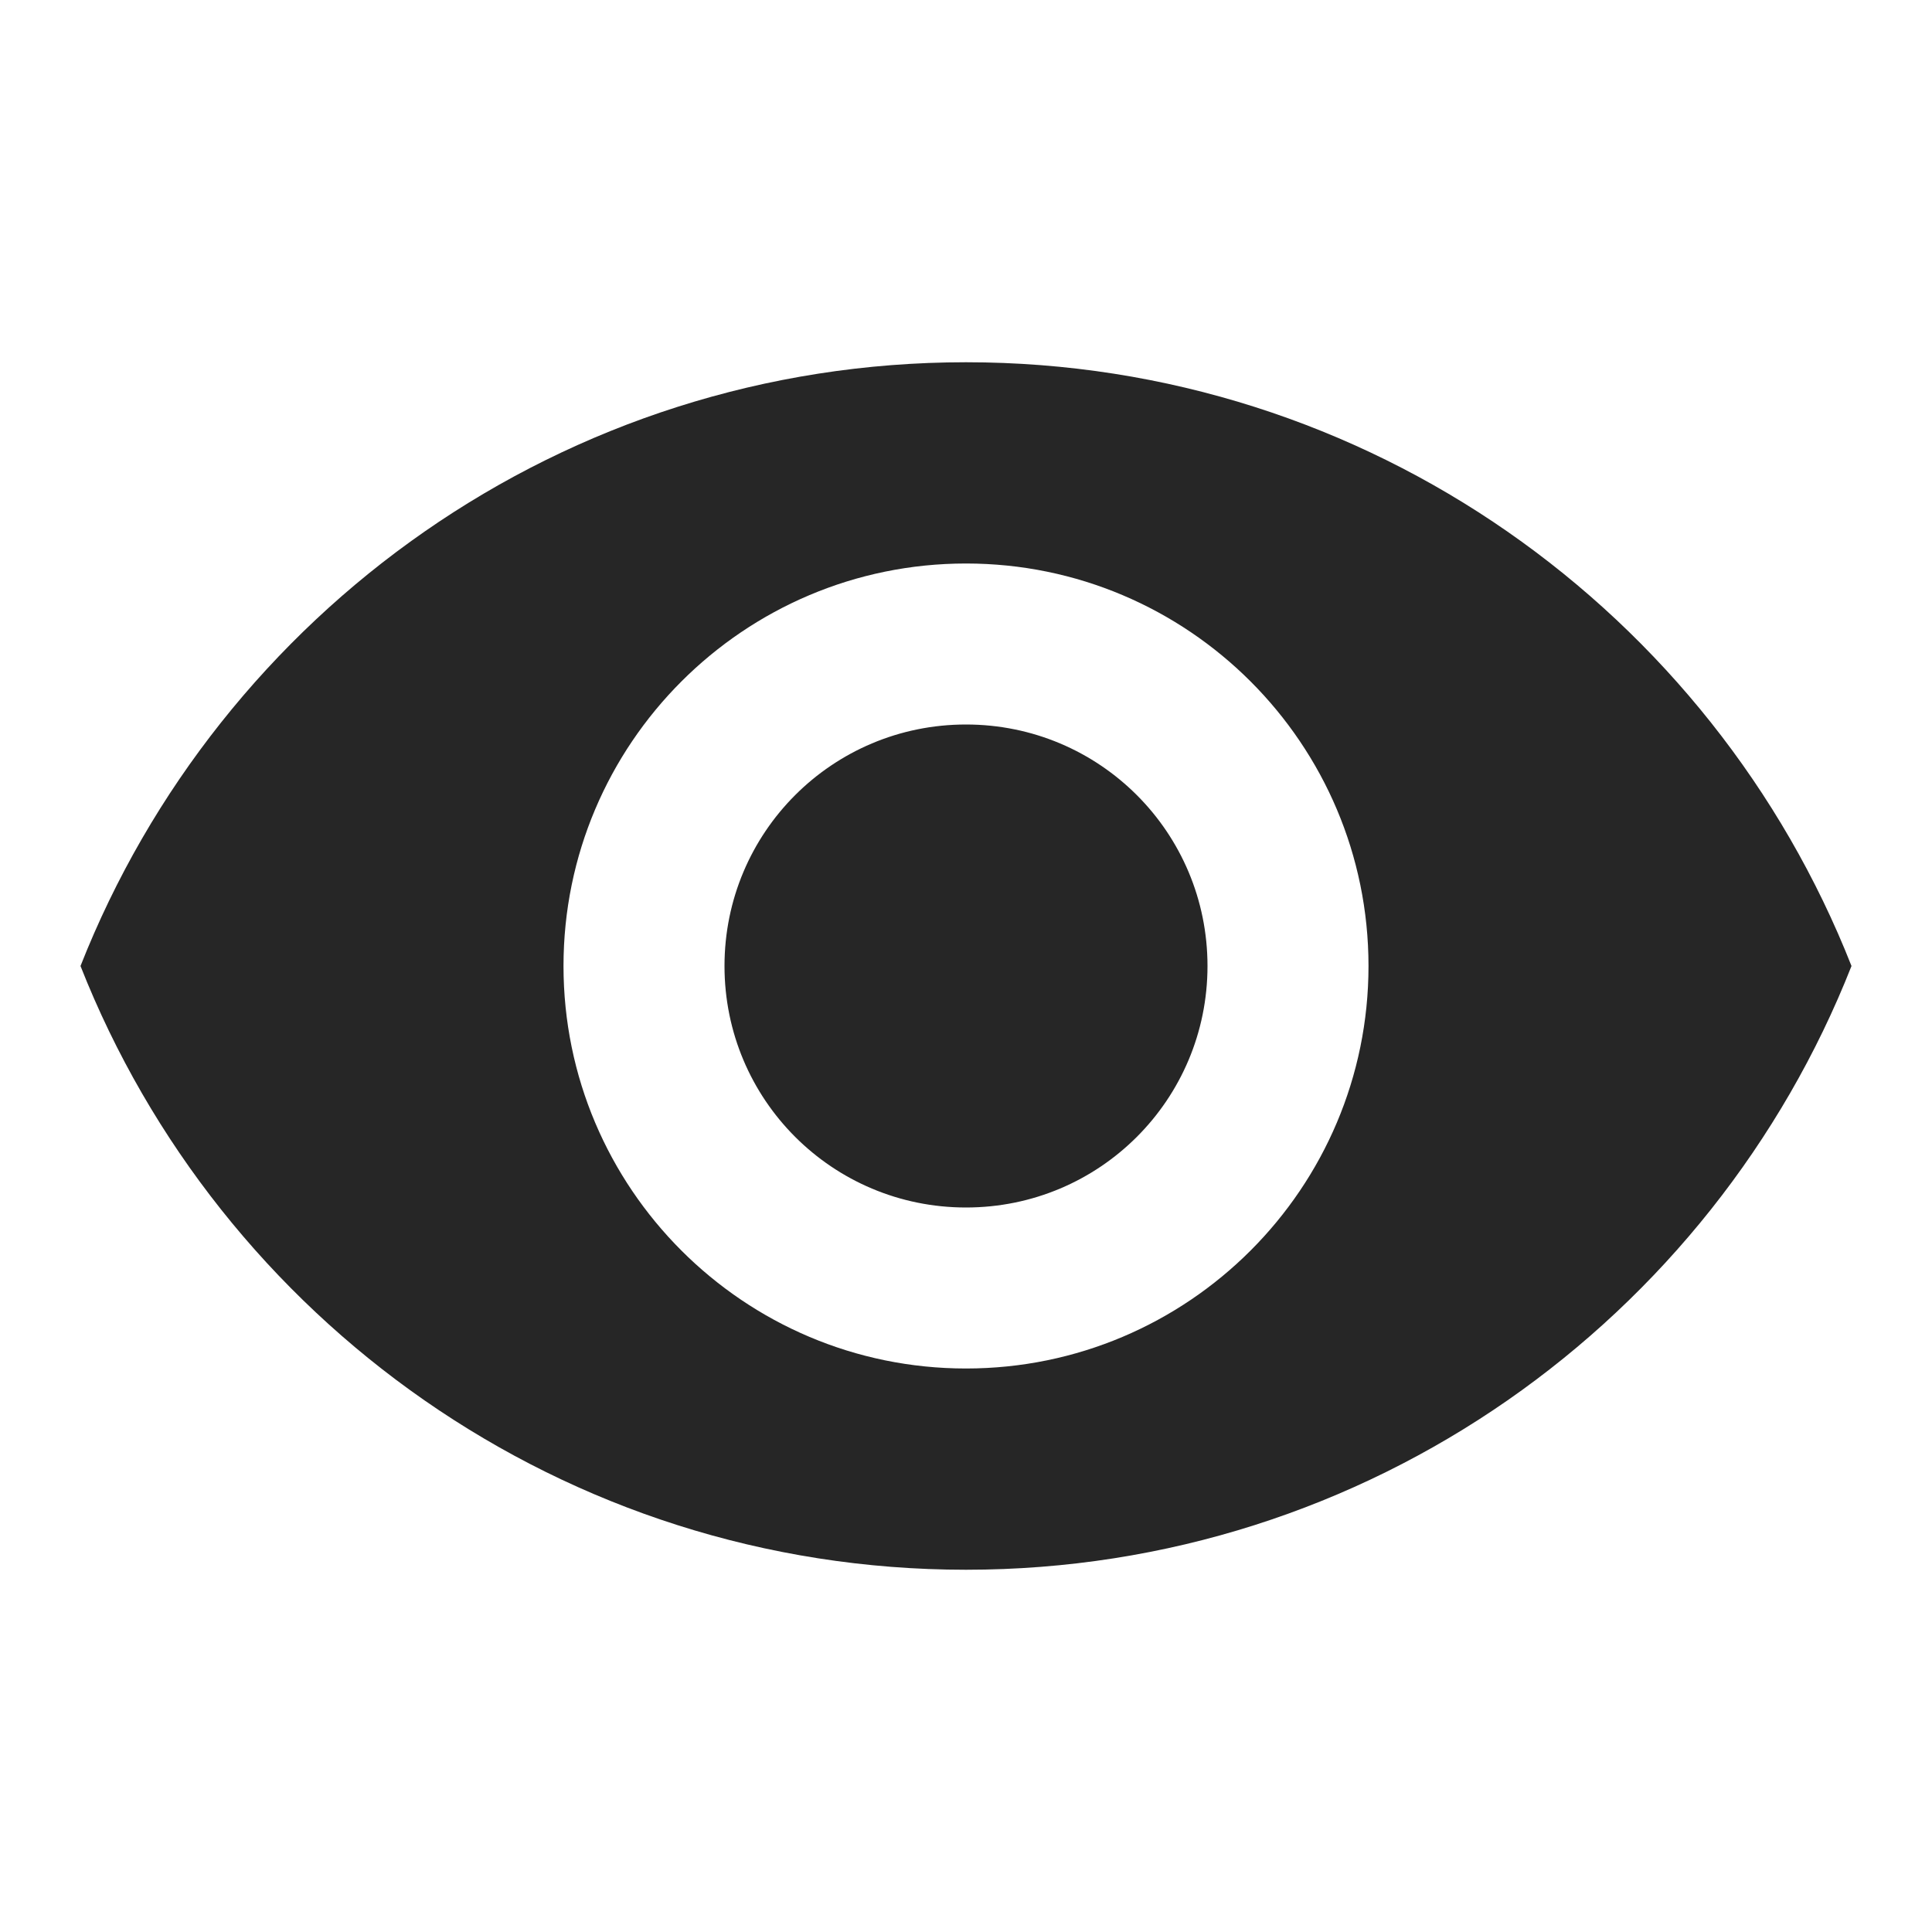
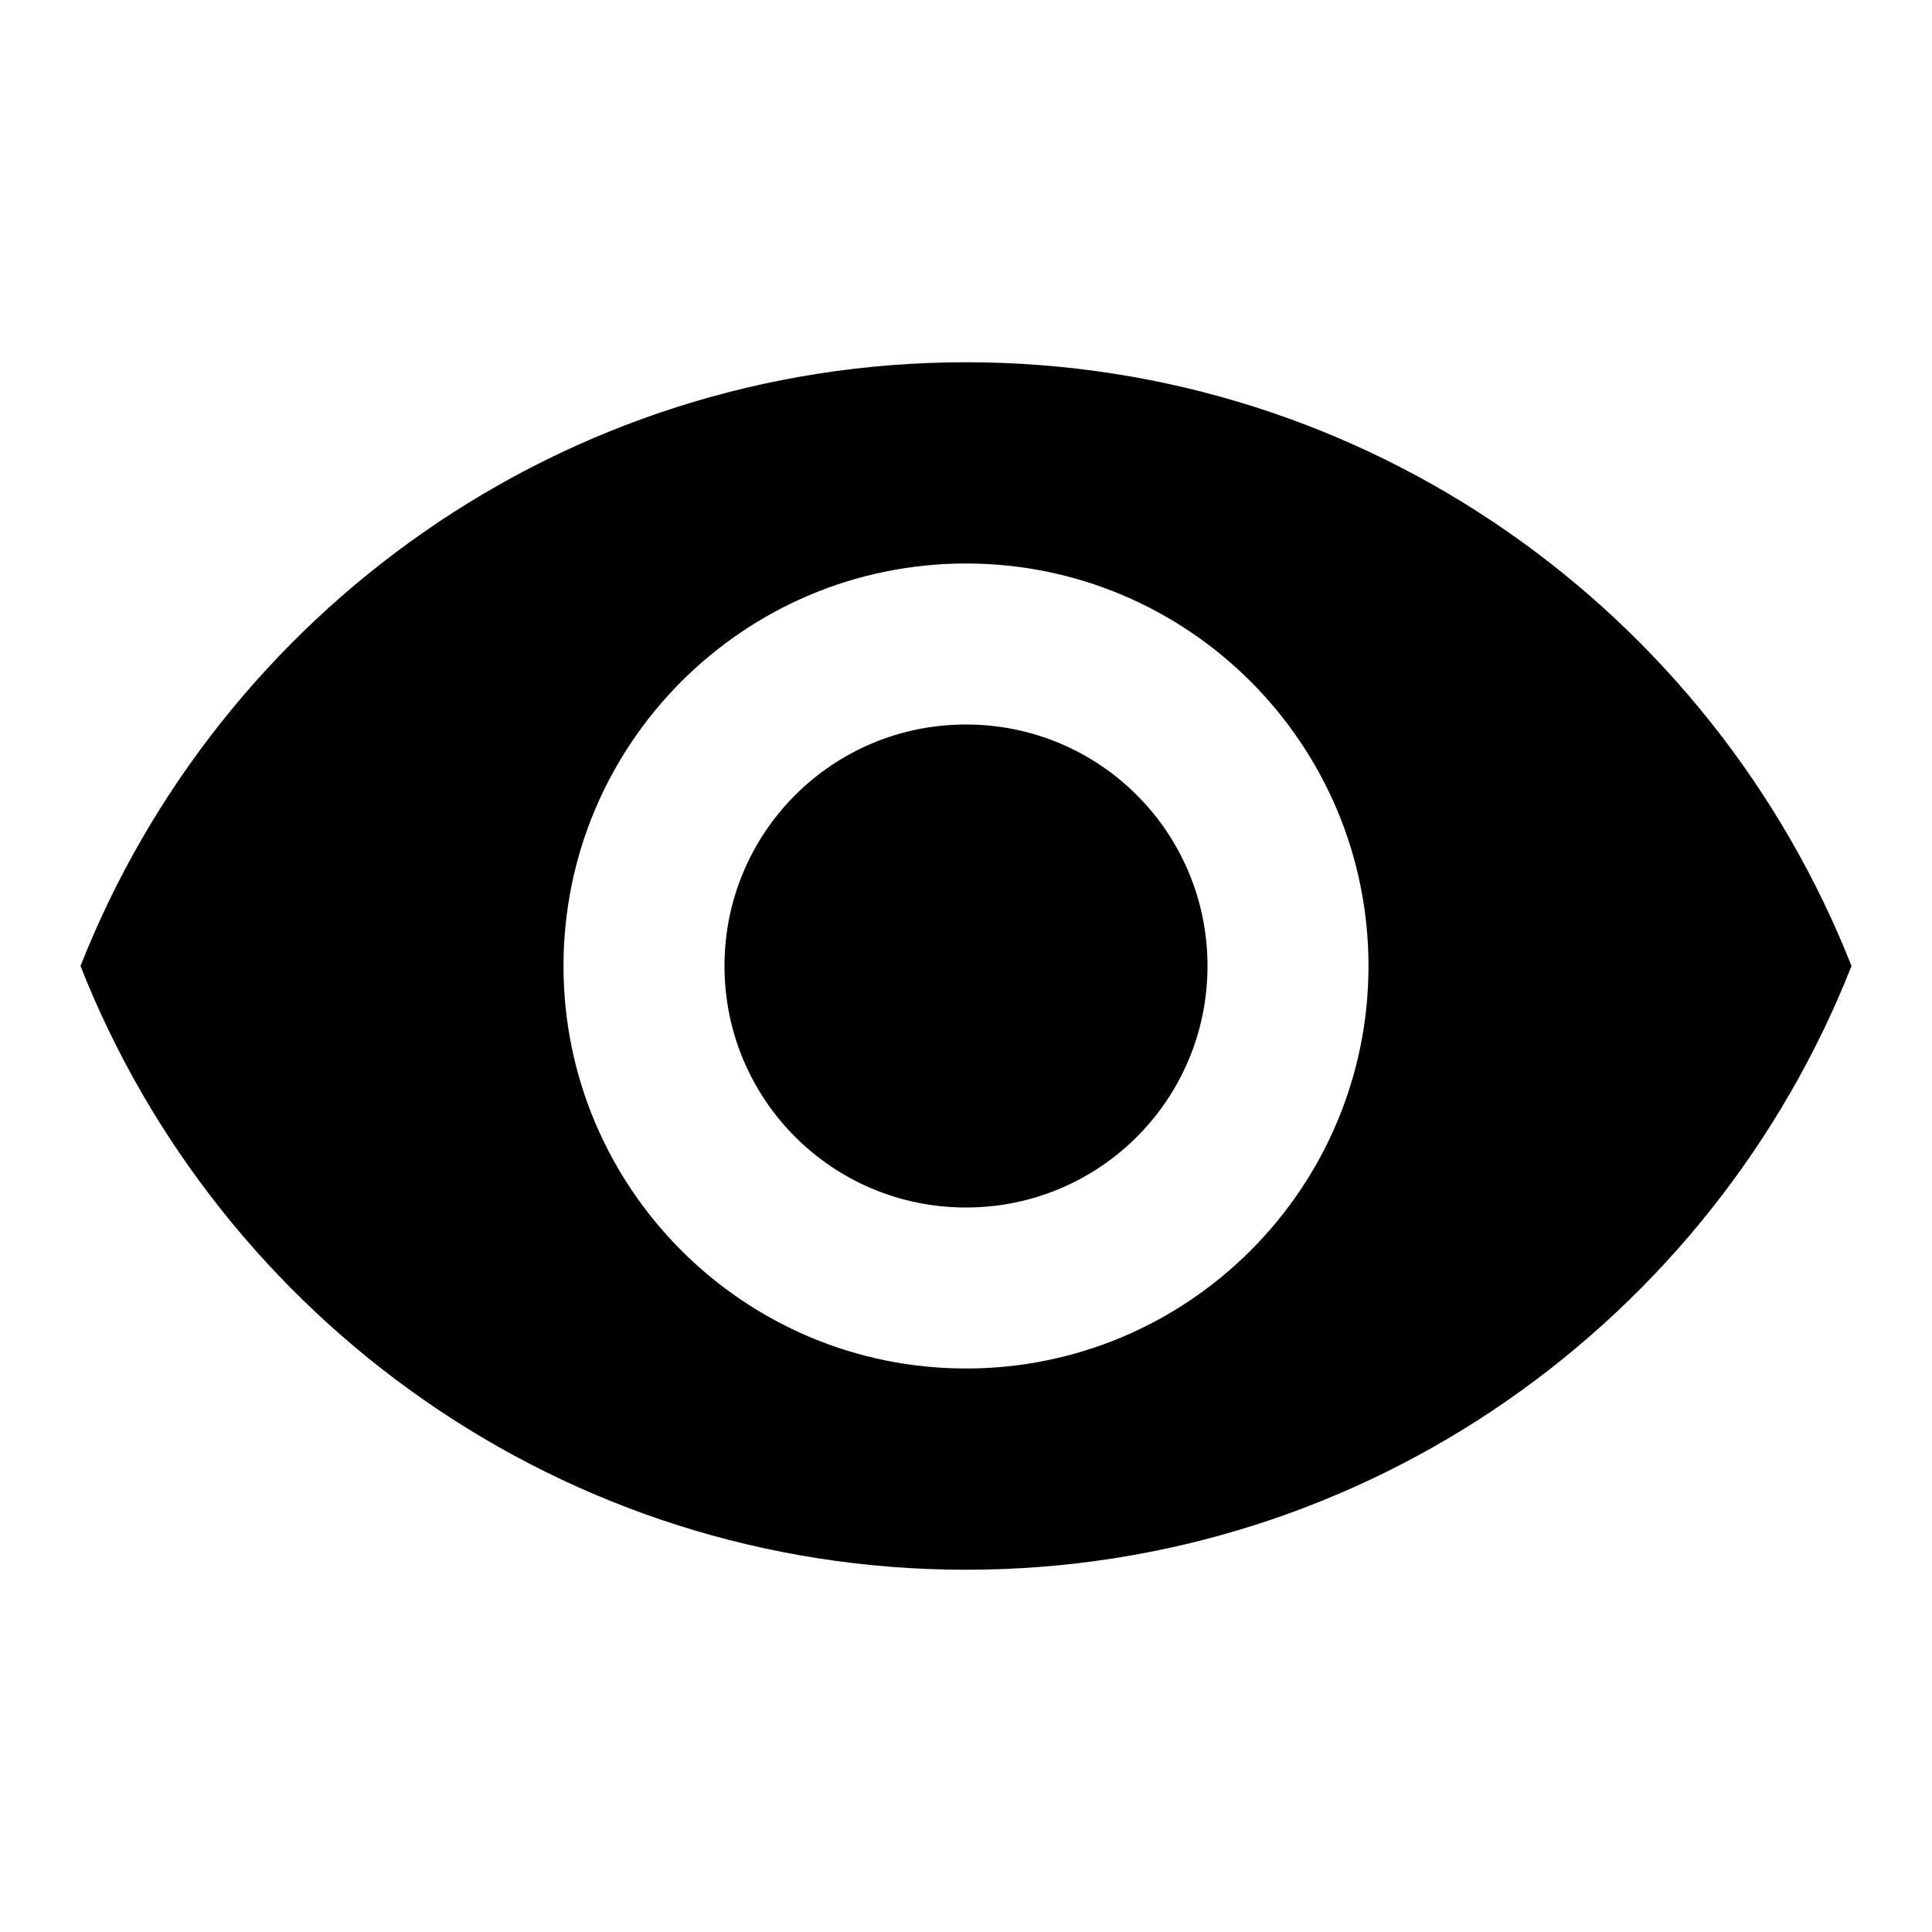
<svg xmlns="http://www.w3.org/2000/svg" width="24" height="24" viewBox="0 0 24 24" fill="none">
-   <path fill-rule="evenodd" clip-rule="evenodd" d="M12 4.5C7 4.5 2.73 7.61 1 12C2.73 16.39 7 19.5 12 19.5C17 19.5 21.27 16.39 23 12C21.27 7.61 17 4.5 12 4.5ZM12 17C9.24 17 7 14.76 7 12C7 9.24 9.24 7 12 7C14.76 7 17 9.24 17 12C17 14.76 14.76 17 12 17ZM9 12C9 10.34 10.34 9 12 9C13.66 9 15 10.34 15 12C15 13.66 13.66 15 12 15C10.34 15 9 13.66 9 12Z" fill="#262626" />
+   <path fill-rule="evenodd" clip-rule="evenodd" d="M12 4.5C7 4.5 2.73 7.61 1 12C2.73 16.39 7 19.5 12 19.5C17 19.5 21.27 16.39 23 12C21.27 7.61 17 4.5 12 4.5ZM12 17C9.24 17 7 14.76 7 12C7 9.24 9.24 7 12 7C14.76 7 17 9.24 17 12C17 14.76 14.76 17 12 17ZM9 12C9 10.34 10.34 9 12 9C13.66 9 15 10.34 15 12C15 13.66 13.66 15 12 15C10.34 15 9 13.66 9 12Z" fill="currentcolor" />
</svg>
